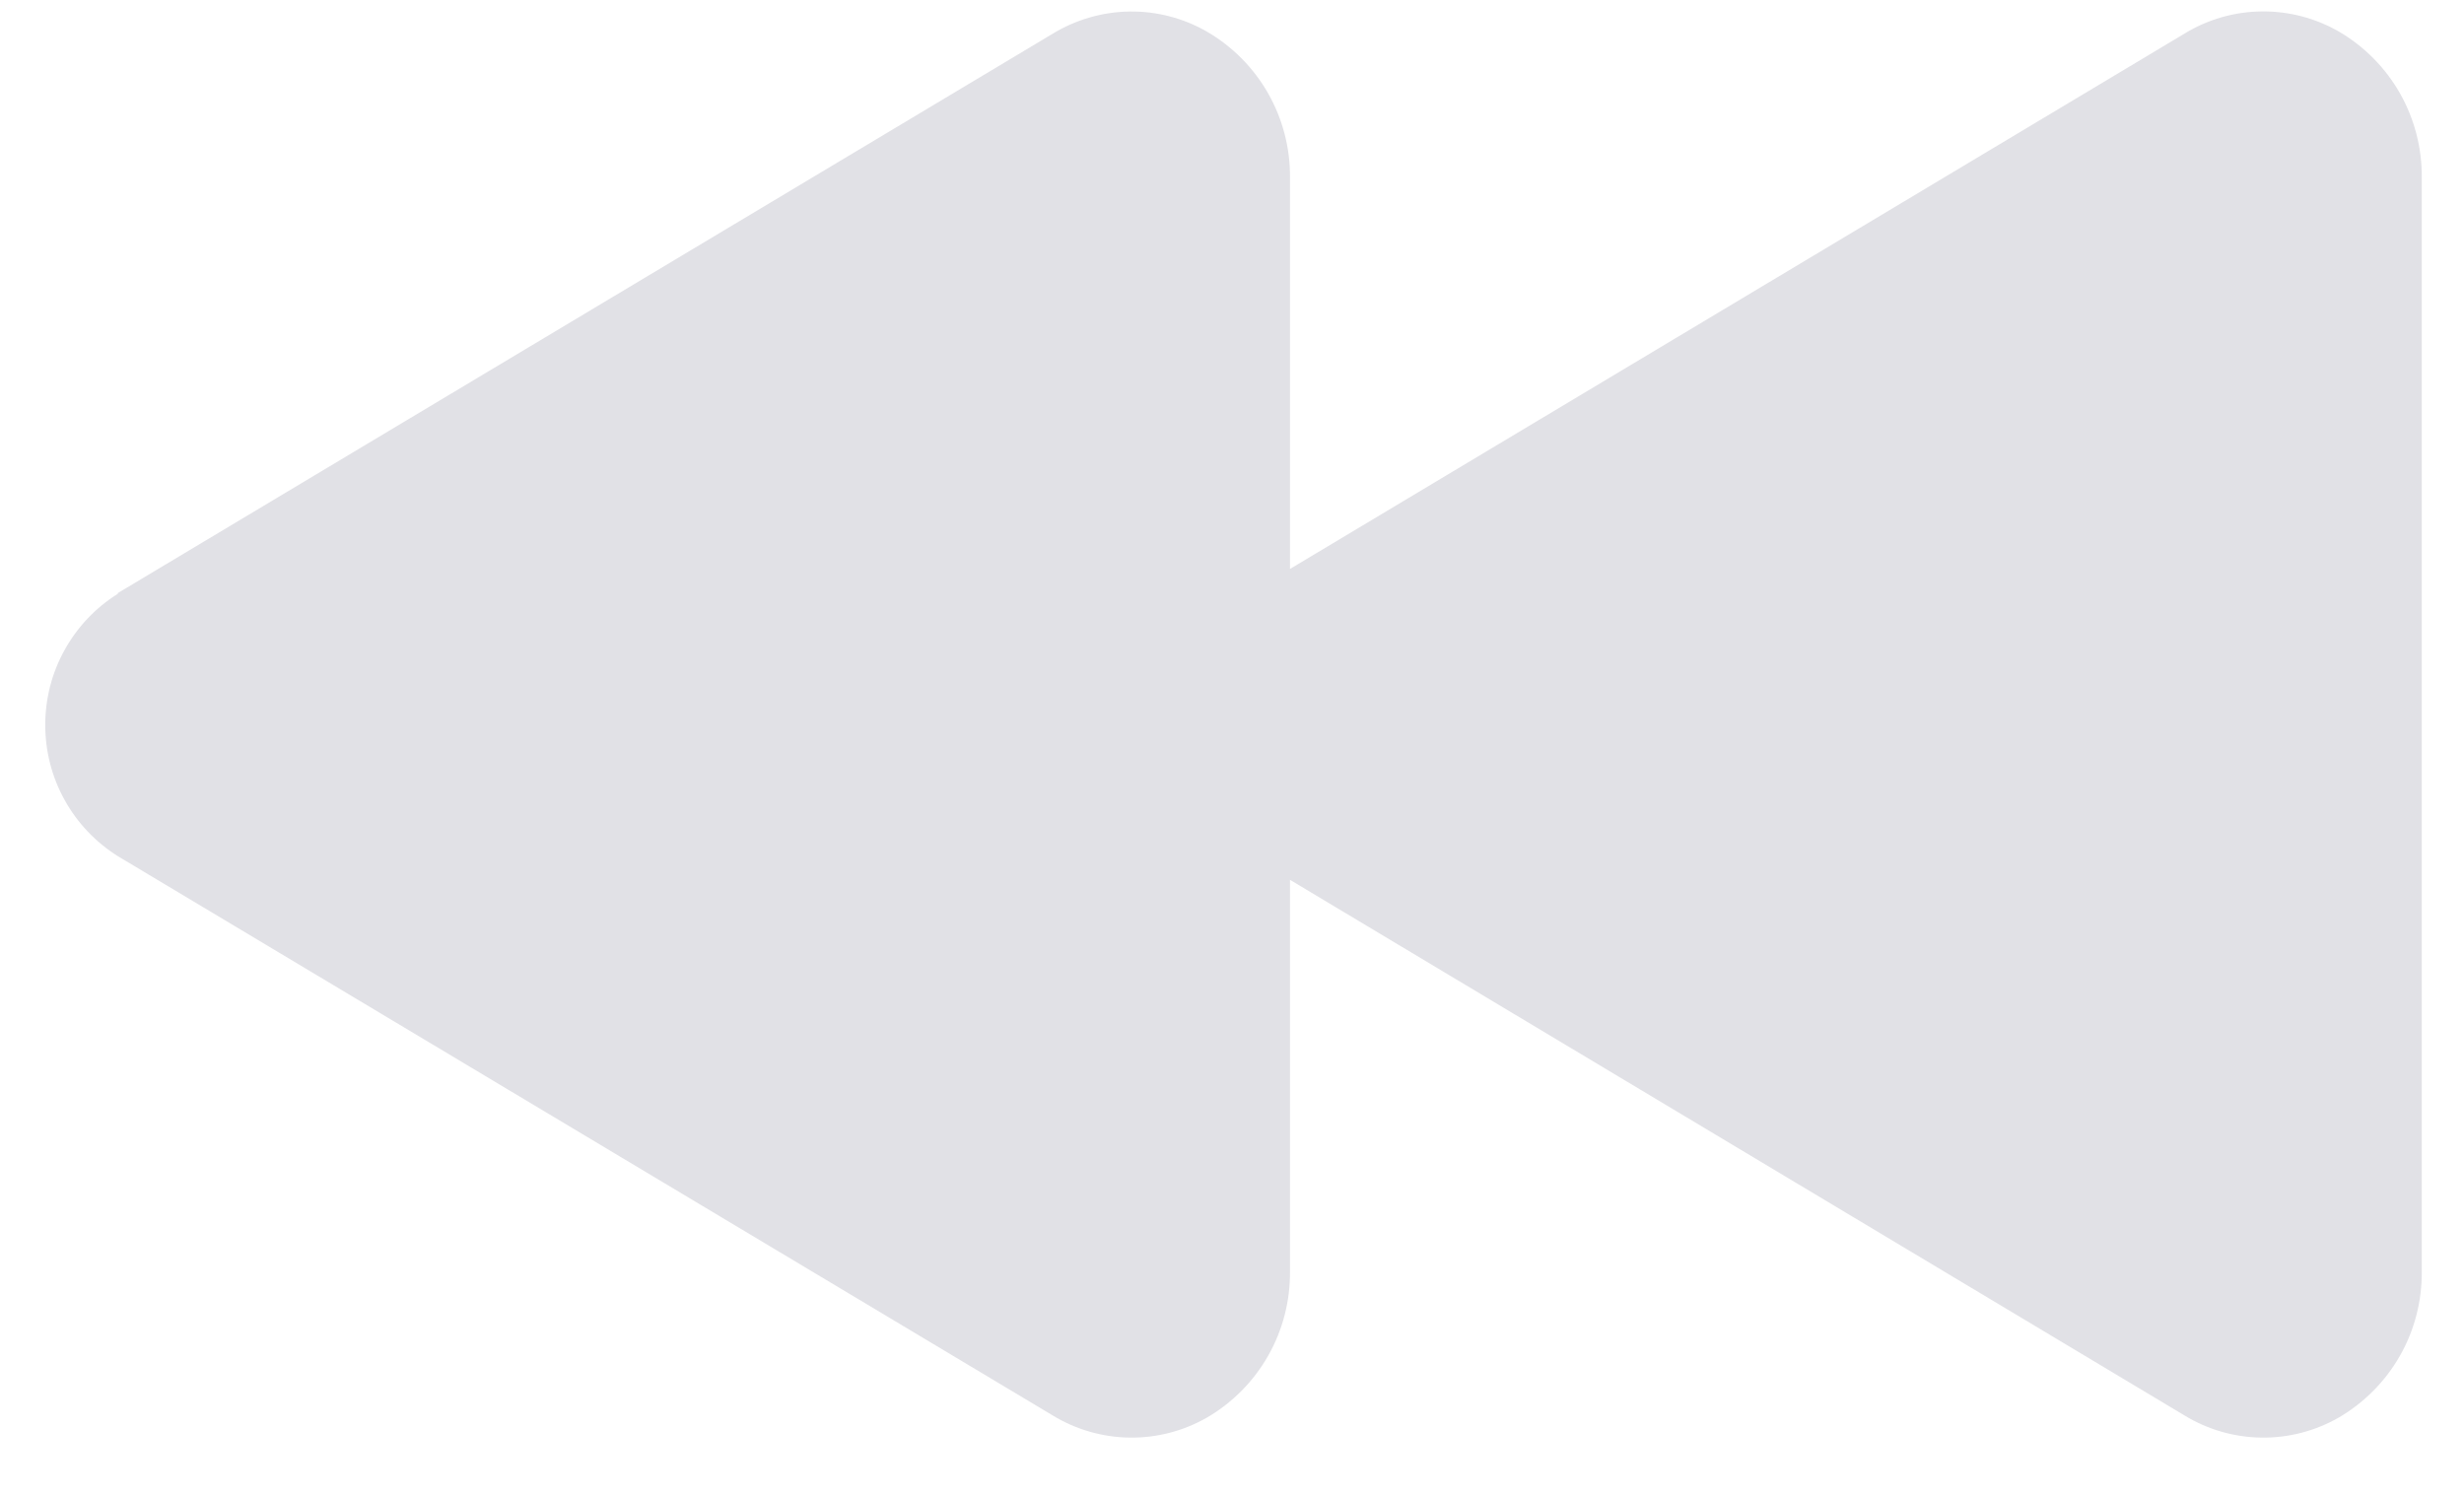
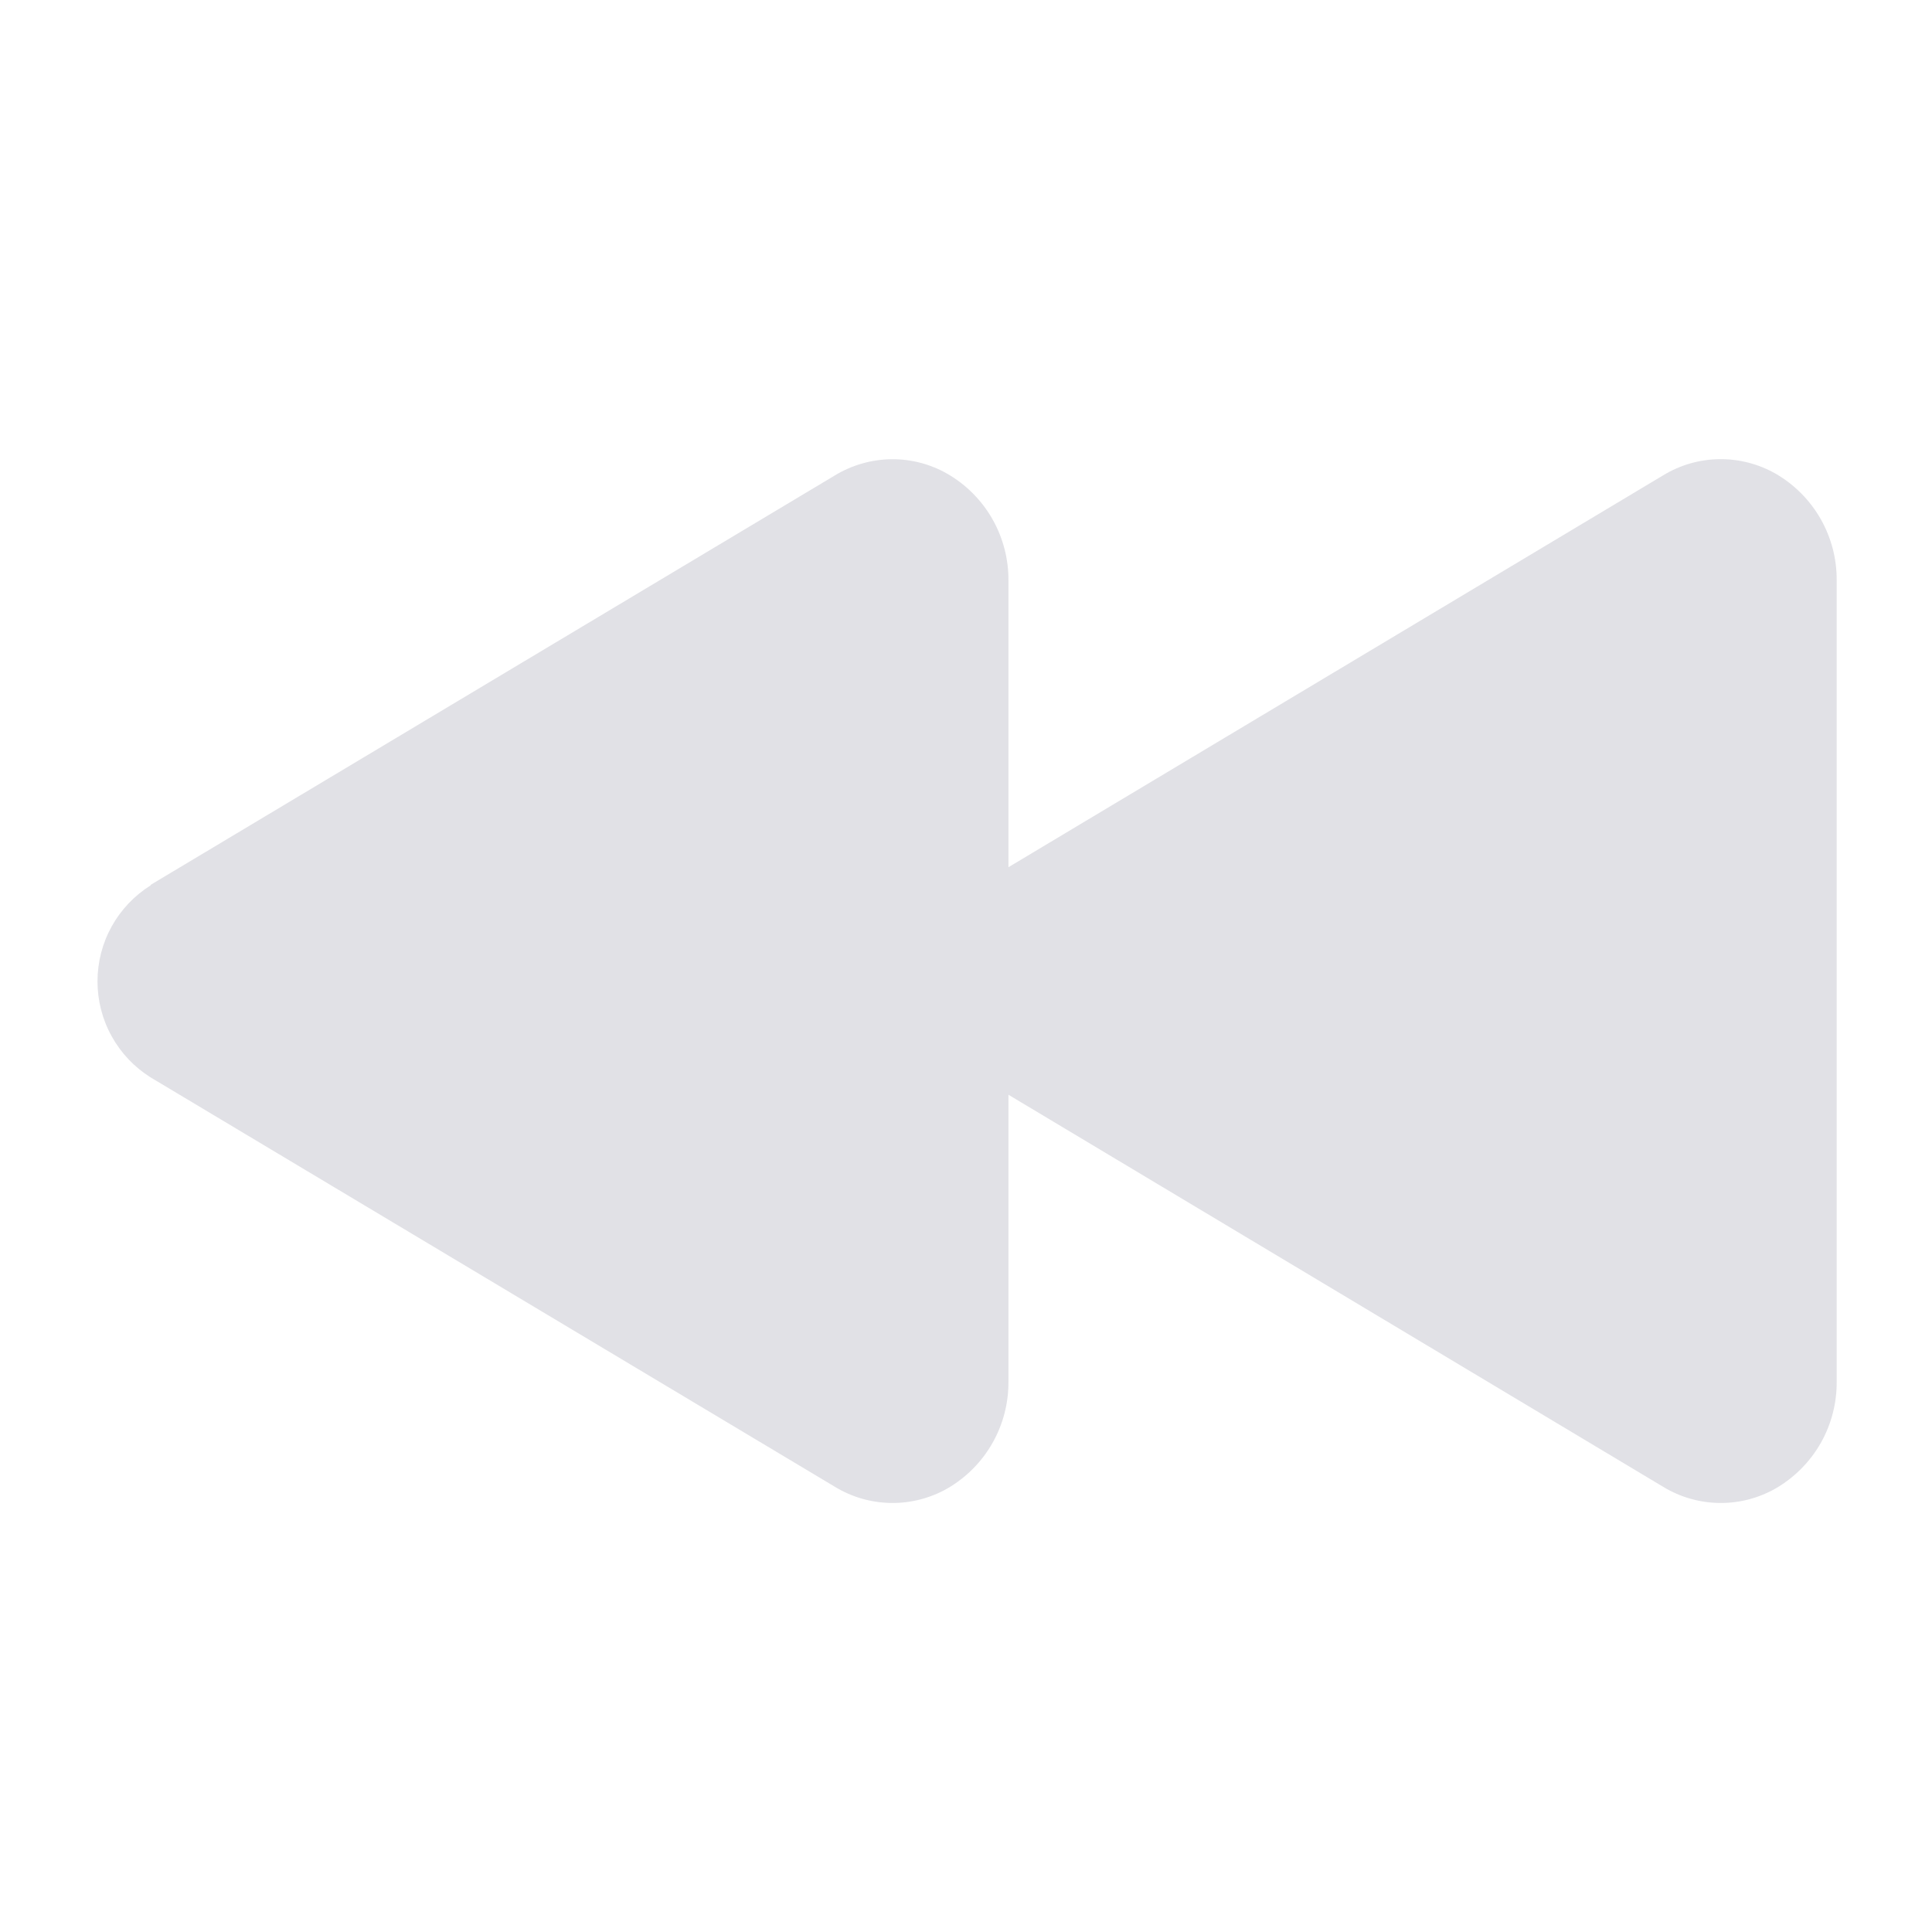
- <svg xmlns="http://www.w3.org/2000/svg" width="28" height="17" viewBox="0 0 28 17" fill="none">
-   <path d="M1.339 6.74L11.966 0.381C12.229 0.222 12.53 0.135 12.838 0.131C13.146 0.127 13.449 0.206 13.716 0.36C14.005 0.528 14.245 0.77 14.411 1.062C14.576 1.353 14.662 1.683 14.659 2.018V6.466L24.827 0.38C25.09 0.22 25.391 0.133 25.699 0.13C26.007 0.126 26.31 0.205 26.577 0.358C26.866 0.526 27.106 0.769 27.272 1.06C27.437 1.351 27.523 1.681 27.52 2.016V14.451C27.523 14.786 27.438 15.116 27.272 15.408C27.106 15.699 26.866 15.941 26.577 16.11C26.31 16.263 26.007 16.342 25.699 16.338C25.391 16.334 25.09 16.248 24.827 16.088L14.659 9.999V14.449C14.662 14.784 14.577 15.115 14.411 15.407C14.246 15.698 14.006 15.941 13.716 16.11C13.449 16.263 13.146 16.342 12.838 16.338C12.53 16.334 12.229 16.248 11.966 16.088L1.339 9.73C1.087 9.572 0.878 9.352 0.734 9.091C0.589 8.83 0.514 8.537 0.514 8.239C0.514 7.941 0.589 7.647 0.734 7.387C0.878 7.126 1.087 6.906 1.339 6.748V6.74Z" fill="#E1E1E6" />
+ <svg xmlns="http://www.w3.org/2000/svg" width="30" height="30" viewBox="0 0 30 30" fill="none">
+   <path d="M2.339 13.74L12.966 7.381C13.229 7.222 13.53 7.135 13.838 7.131C14.146 7.127 14.449 7.206 14.716 7.36C15.005 7.528 15.245 7.77 15.411 8.062C15.576 8.353 15.662 8.683 15.659 9.018V13.466L25.827 7.38C26.09 7.22 26.391 7.133 26.699 7.13C27.007 7.126 27.31 7.205 27.577 7.358C27.866 7.526 28.106 7.769 28.272 8.06C28.437 8.351 28.523 8.681 28.52 9.016V21.451C28.523 21.786 28.438 22.116 28.272 22.408C28.106 22.699 27.866 22.941 27.577 23.11C27.31 23.263 27.007 23.342 26.699 23.338C26.391 23.334 26.09 23.248 25.827 23.088L15.659 16.999V21.449C15.662 21.784 15.577 22.115 15.411 22.407C15.246 22.698 15.006 22.941 14.716 23.11C14.449 23.263 14.146 23.342 13.838 23.338C13.53 23.334 13.229 23.248 12.966 23.088L2.339 16.73C2.087 16.572 1.878 16.352 1.734 16.091C1.589 15.83 1.514 15.537 1.514 15.239C1.514 14.941 1.589 14.647 1.734 14.386C1.878 14.126 2.087 13.906 2.339 13.748V13.74Z" fill="#E1E1E6" />
</svg>
